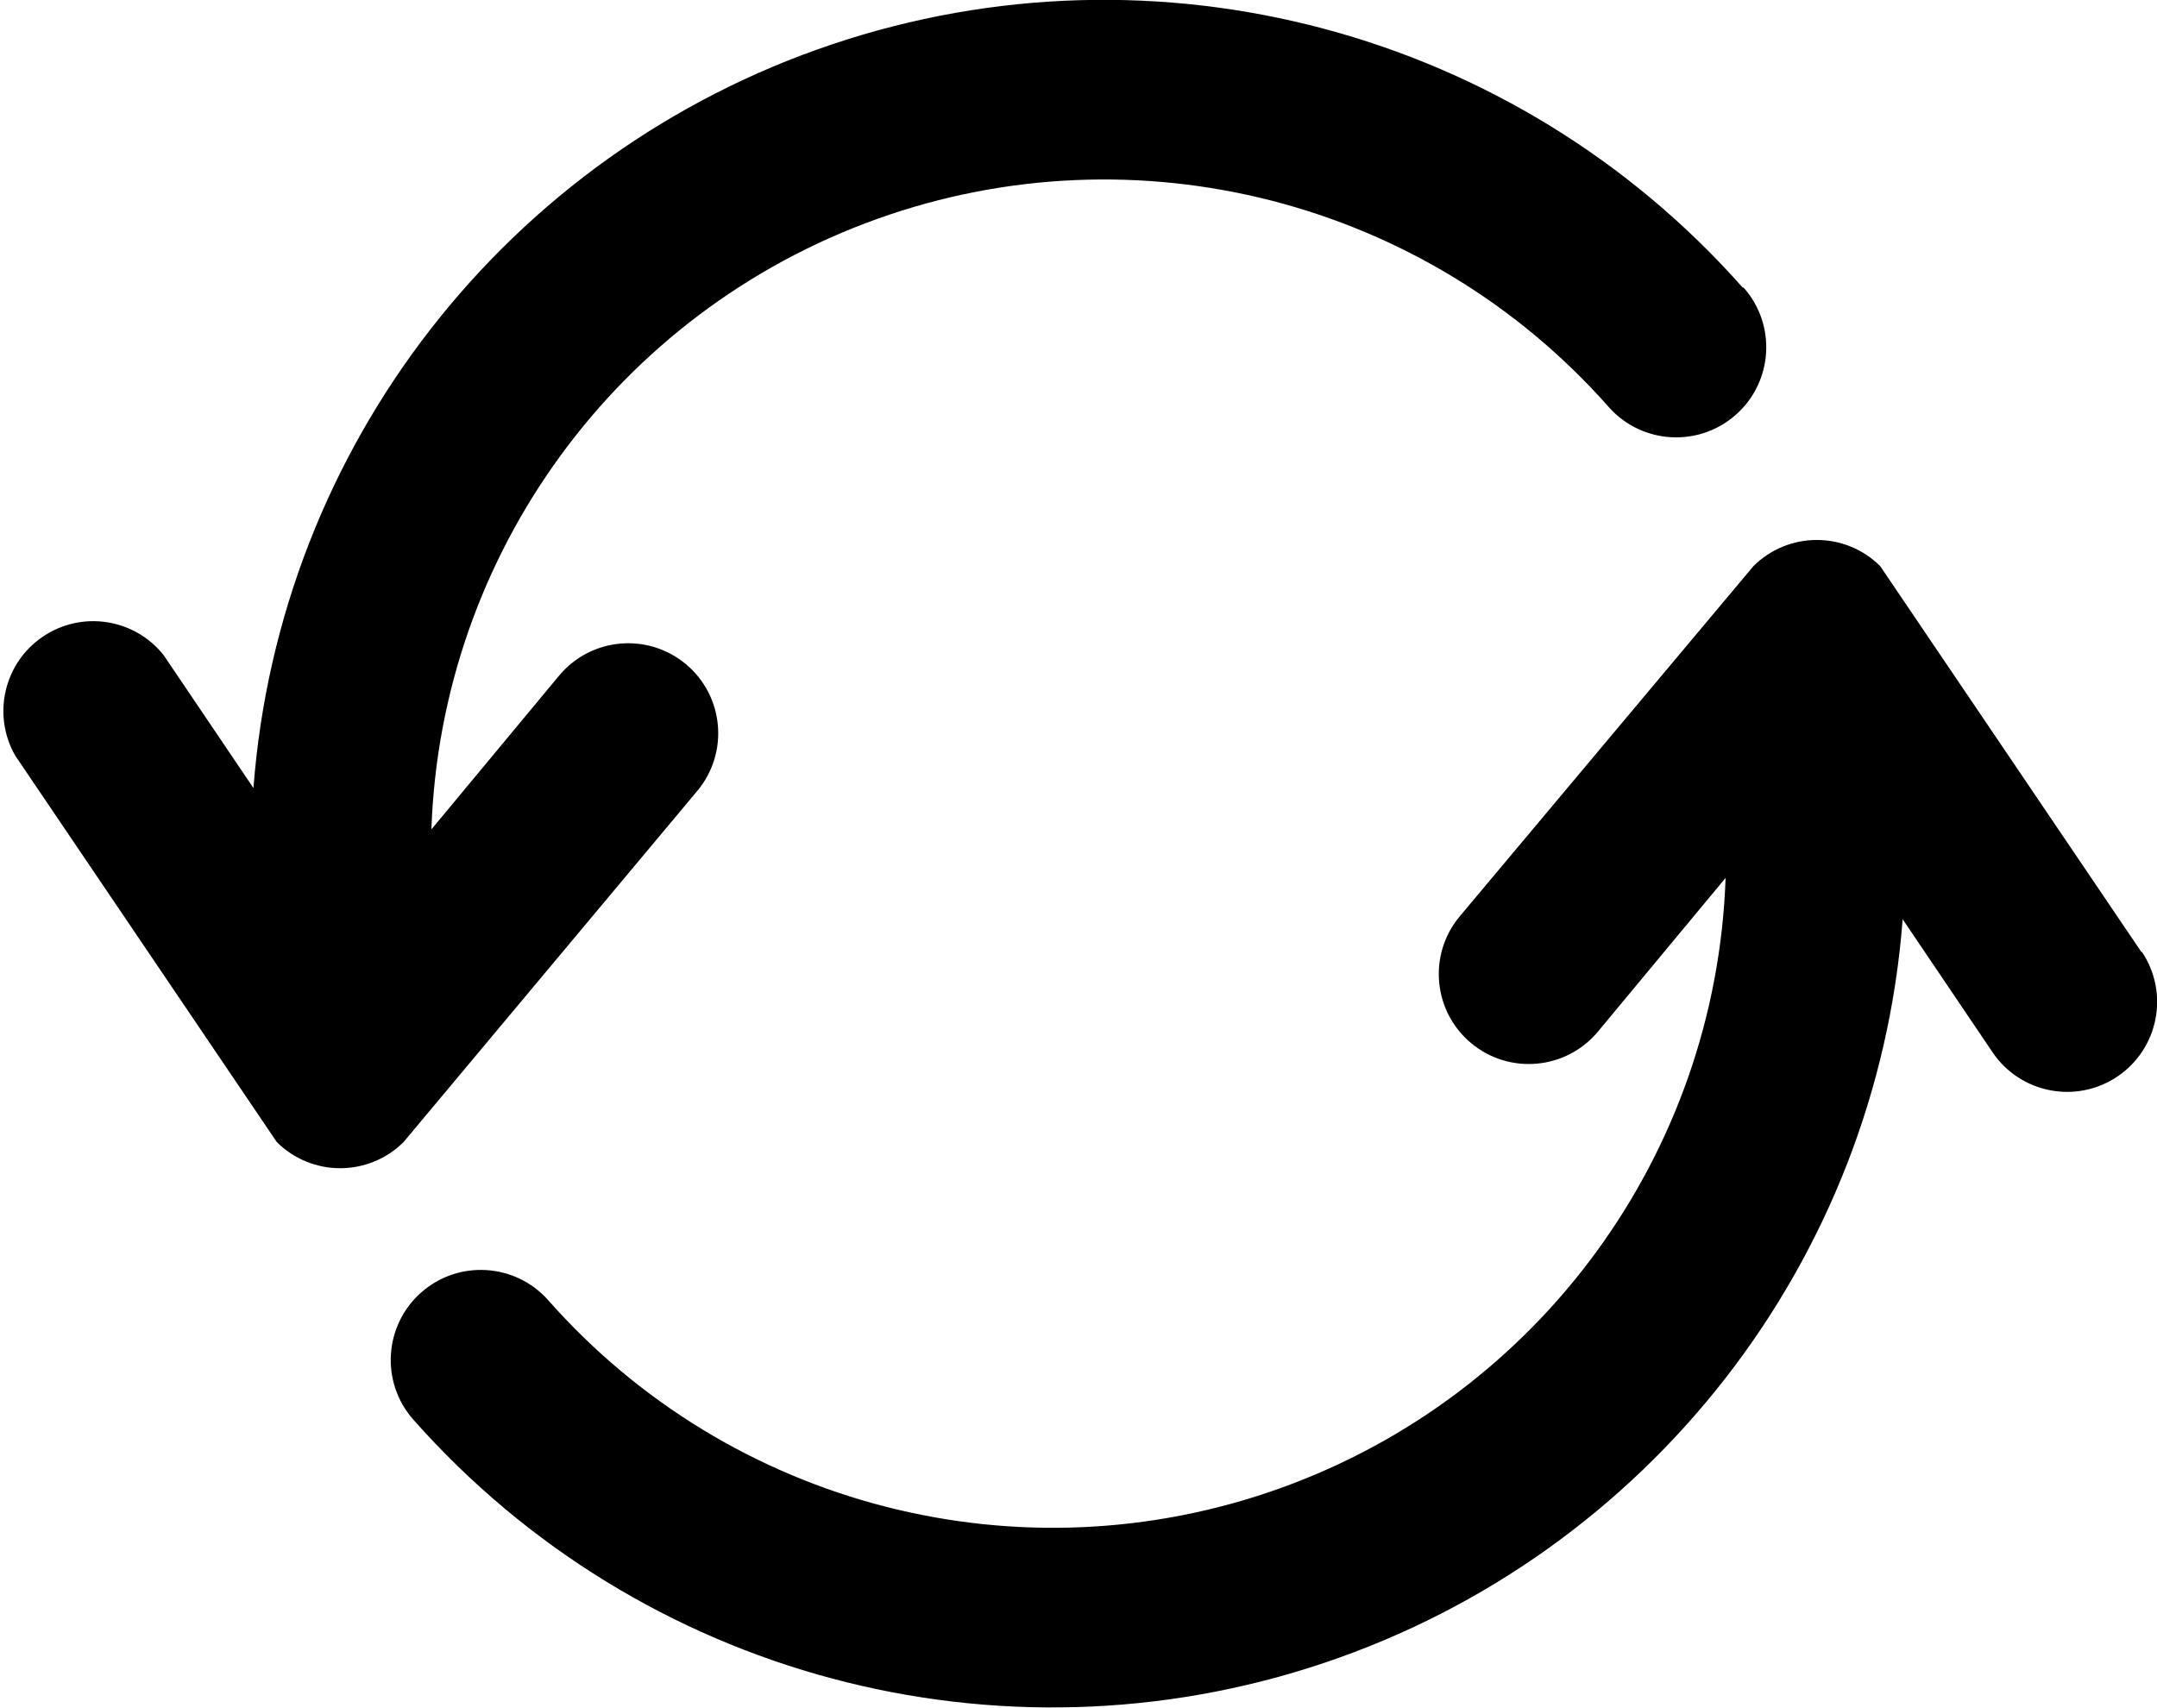
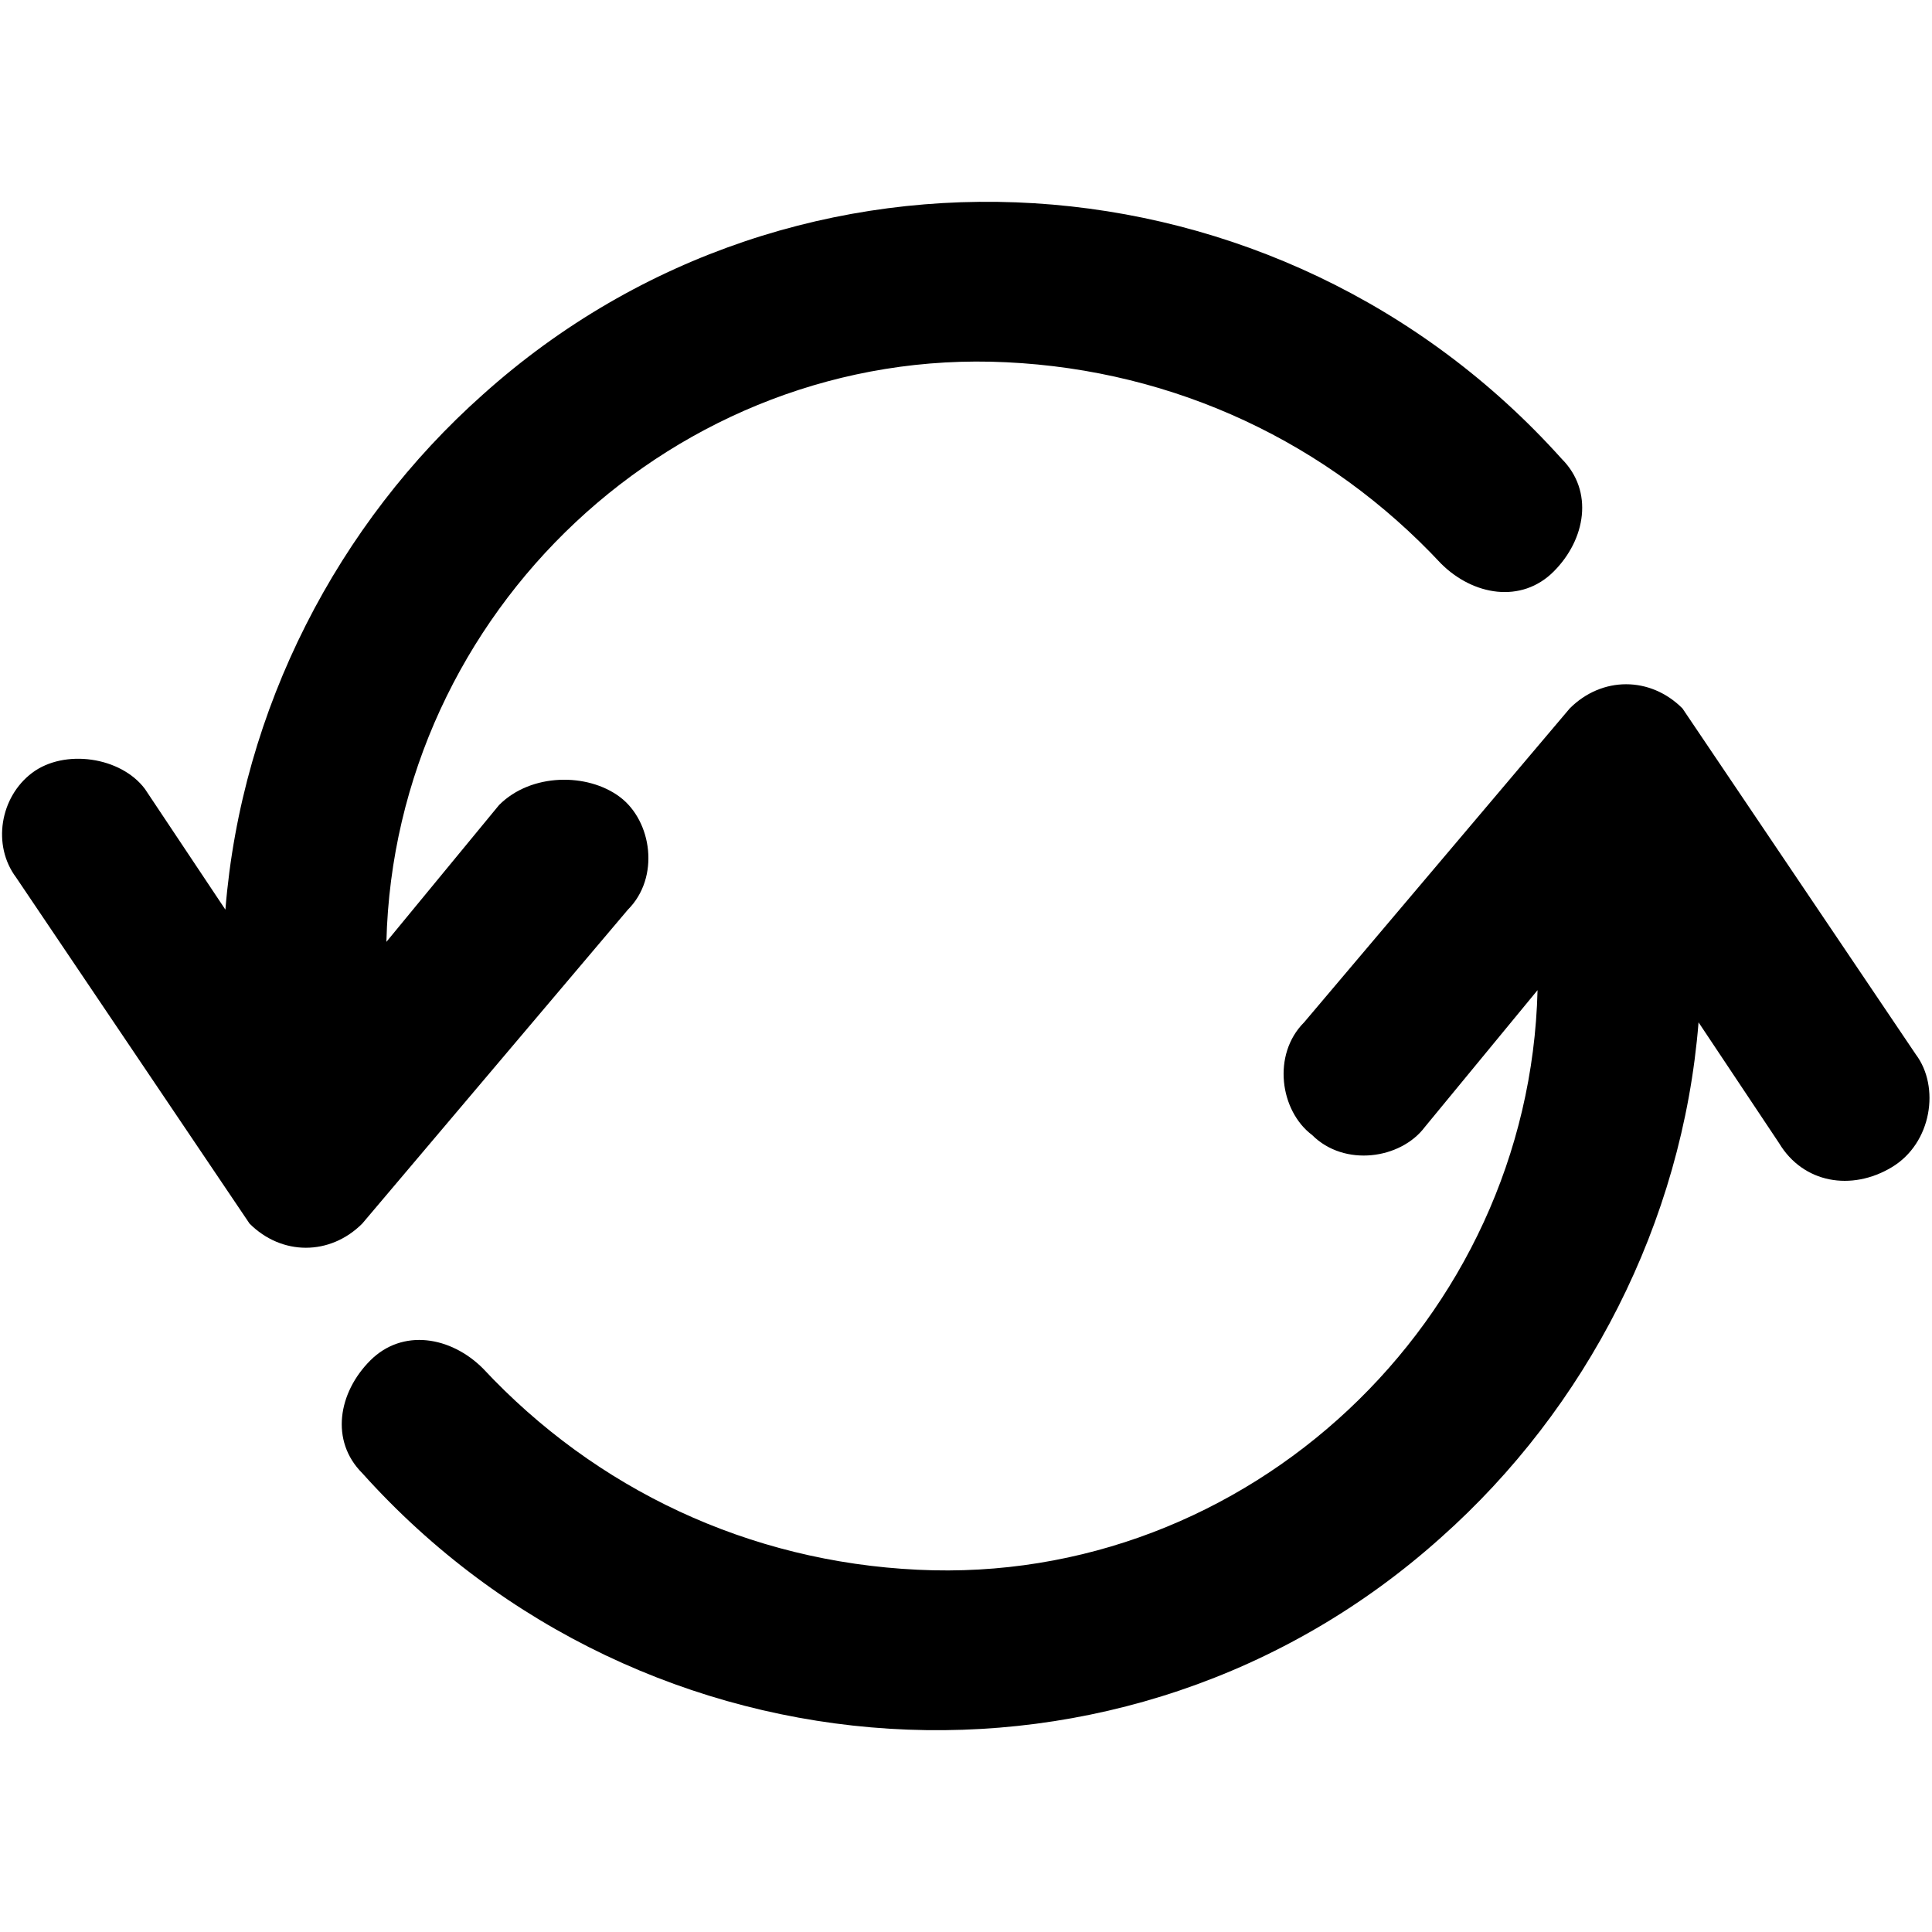
- <svg xmlns="http://www.w3.org/2000/svg" viewBox="0 0 24 19">
-   <g id="Layer_2" data-name="Layer 2">
-     <g id="Filled_Icons" data-name="Filled Icons">
-       <path d="M19.39,3.2A9.49,9.49,0,0,0,2.82,8.77l-1-1.48A1,1,0,0,0,.17,8.41l2.91,4.3a1,1,0,0,0,1.41,0L7.76,8.8A1,1,0,0,0,6.22,7.52L4.8,9.23a7.49,7.49,0,0,1,13.1-4.7,1,1,0,0,0,1.5-1.33Z" />
-       <path d="M23.83,10.6l-2.91-4.3a1,1,0,0,0-1.41,0l-3.27,3.9a1,1,0,0,0,1.54,1.28L19.2,9.77a7.49,7.49,0,0,1-13.1,4.7,1,1,0,1,0-1.5,1.33,9.49,9.49,0,0,0,16.57-5.57l1,1.48a1,1,0,1,0,1.66-1.12Z" />
+ <svg xmlns="http://www.w3.org/2000/svg" version="1.1" id="Layer_1" x="0px" y="0px" viewBox="0 0 24 24" style="enable-background:new 0 0 24 24;" xml:space="preserve">
+   <g id="Layer_2">
+     <g id="Filled_Icons">
+       <path d="M19.4,5.7C15.9,1.8,9.9,1.4,6,4.9c-1.8,1.6-3,3.9-3.2,6.4l-1-1.5c-0.3-0.4-1-0.5-1.4-0.2C0,9.9-0.1,10.5,0.2,10.9l2.9,4.3    c0.4,0.4,1,0.4,1.4,0l3.3-3.9c0.4-0.4,0.3-1.1-0.1-1.4S6.6,9.6,6.2,10l0,0l-1.4,1.7c0.1-4.1,3.6-7.4,7.7-7.2c2.1,0.1,4,1,5.4,2.5    c0.4,0.4,1,0.5,1.4,0.1C19.7,6.7,19.8,6.1,19.4,5.7L19.4,5.7z" />
+       <path d="M23.8,13.1l-2.9-4.3c-0.4-0.4-1-0.4-1.4,0l-3.3,3.9c-0.4,0.4-0.3,1.1,0.1,1.4c0.4,0.4,1.1,0.3,1.4-0.1l1.4-1.7    c-0.1,4.1-3.6,7.4-7.7,7.2c-2.1-0.1-4-1-5.4-2.5c-0.4-0.4-1-0.5-1.4-0.1s-0.5,1-0.1,1.4l0,0c3.5,3.9,9.5,4.3,13.4,0.8    c1.8-1.6,3-3.9,3.2-6.4l1,1.5c0.3,0.5,0.9,0.6,1.4,0.3C24,14.2,24.1,13.5,23.8,13.1L23.8,13.1z" />
    </g>
  </g>
</svg>
